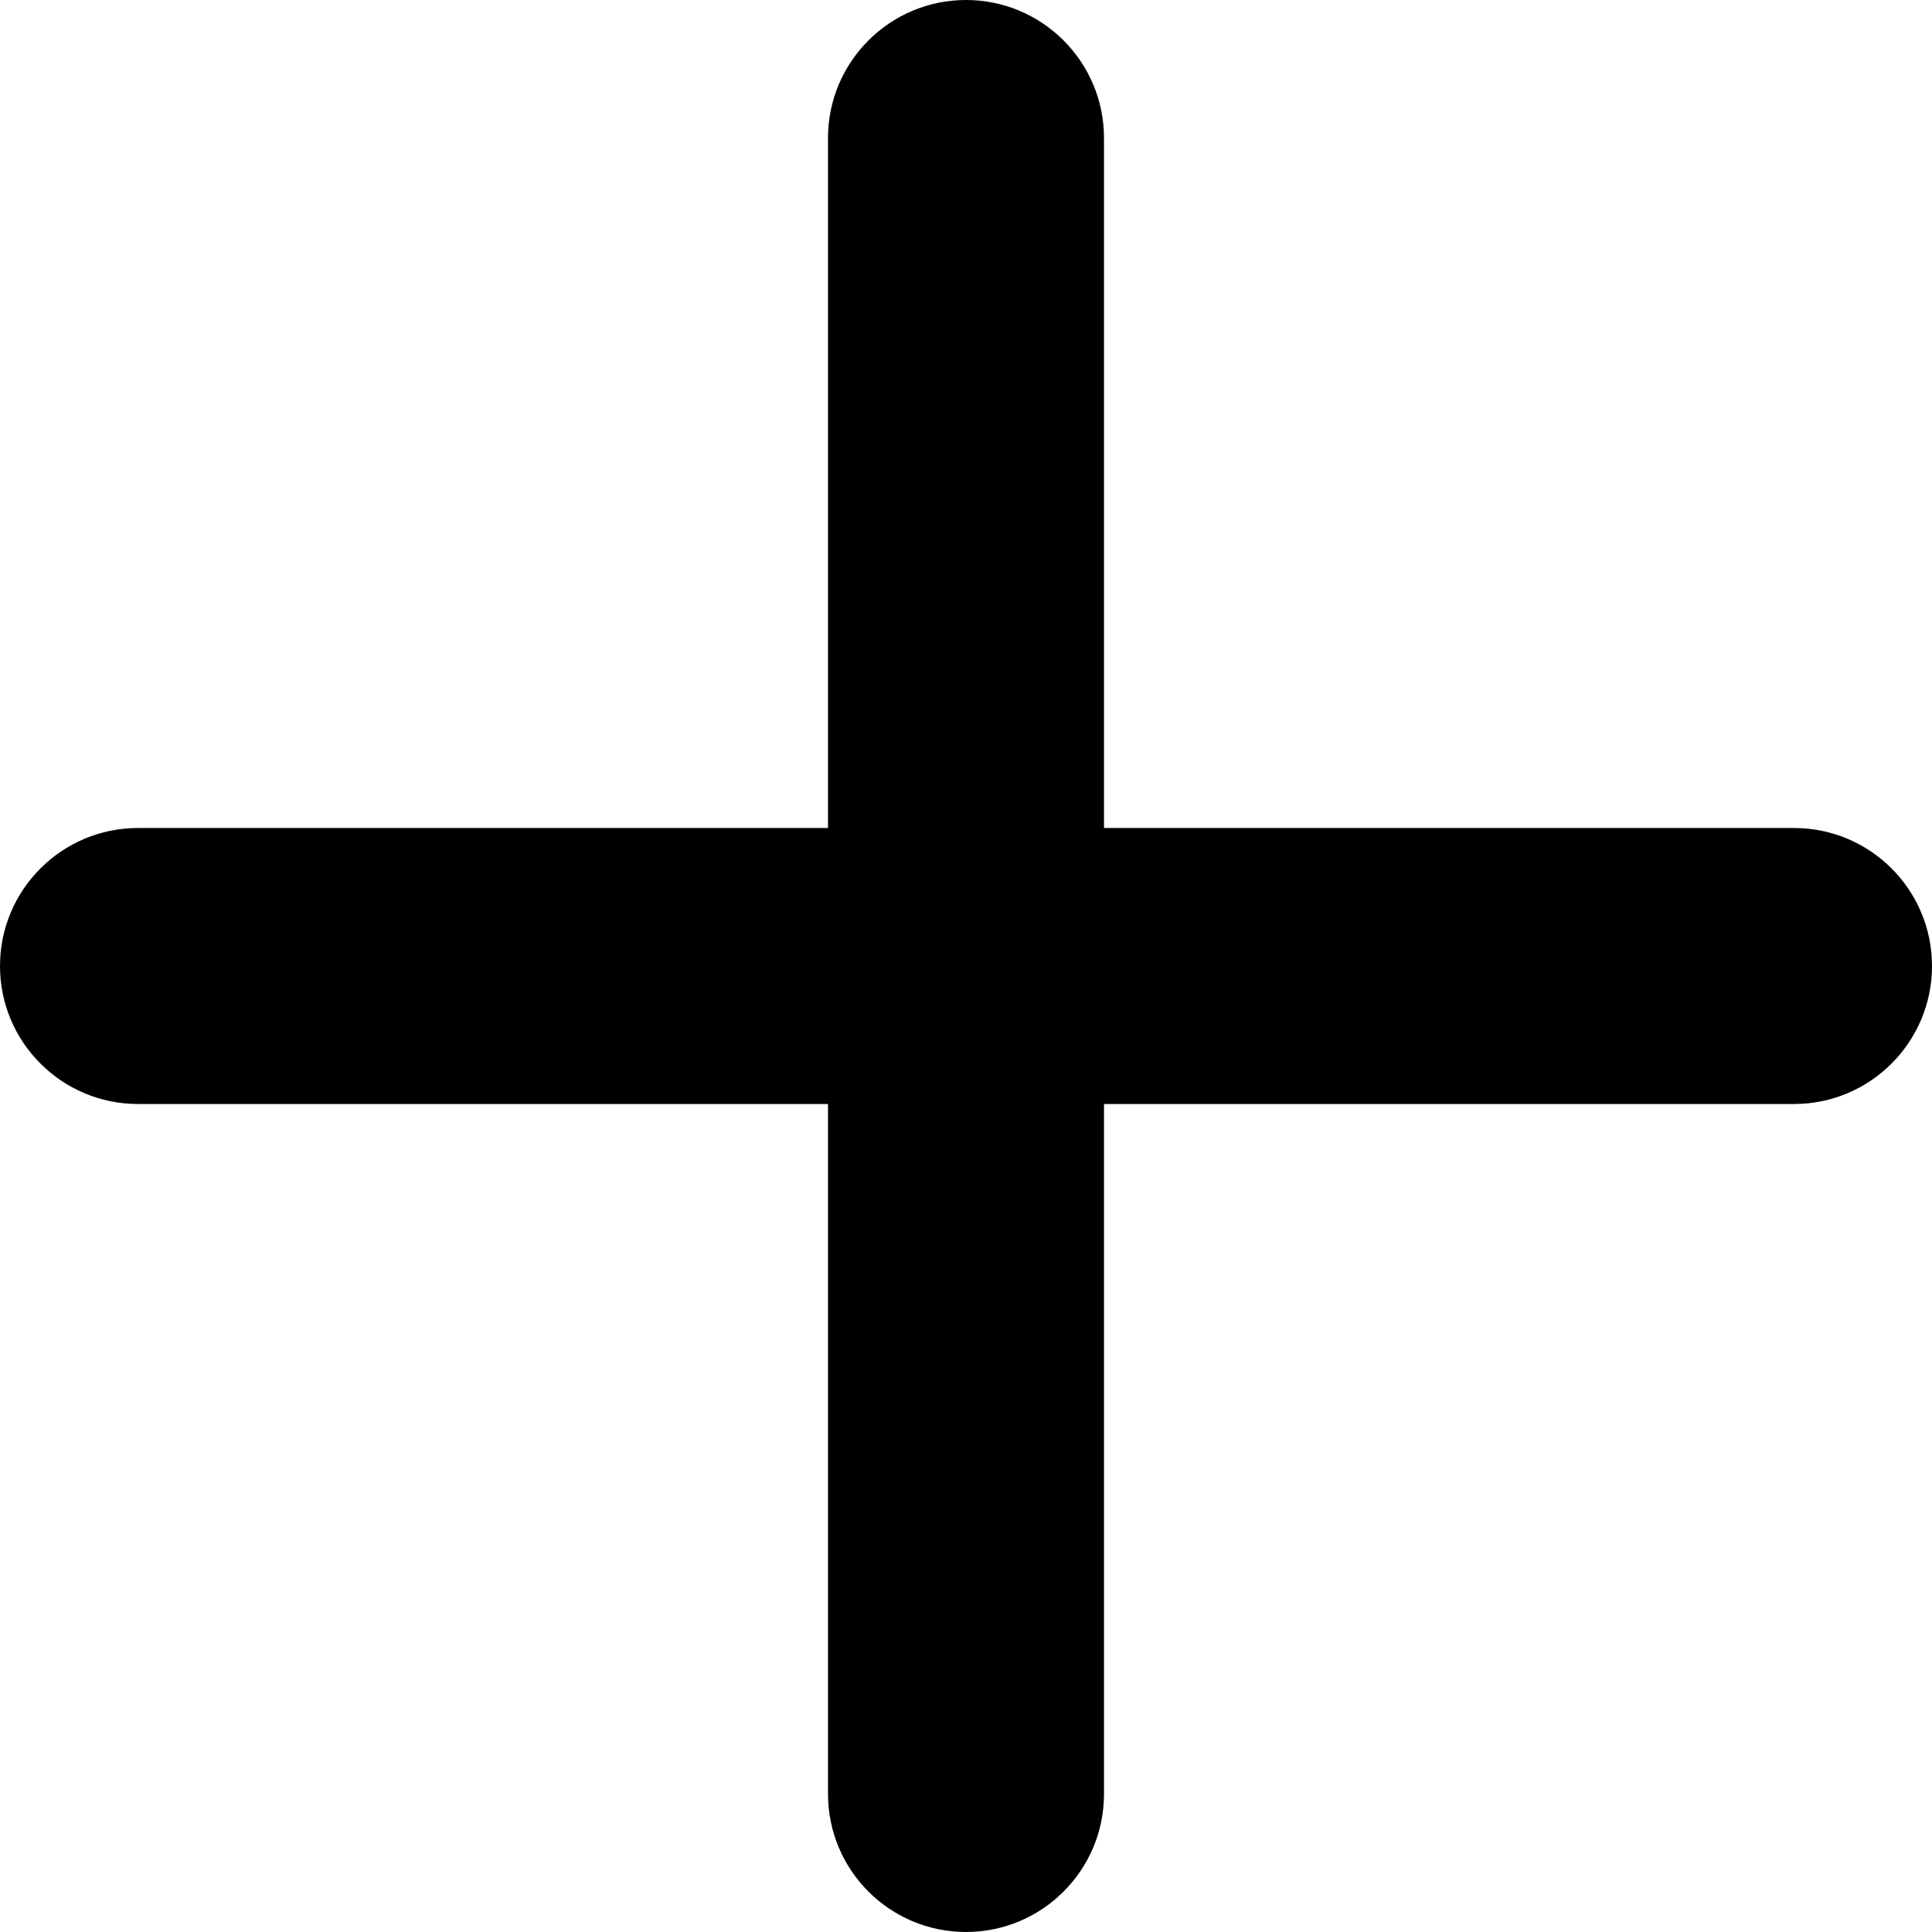
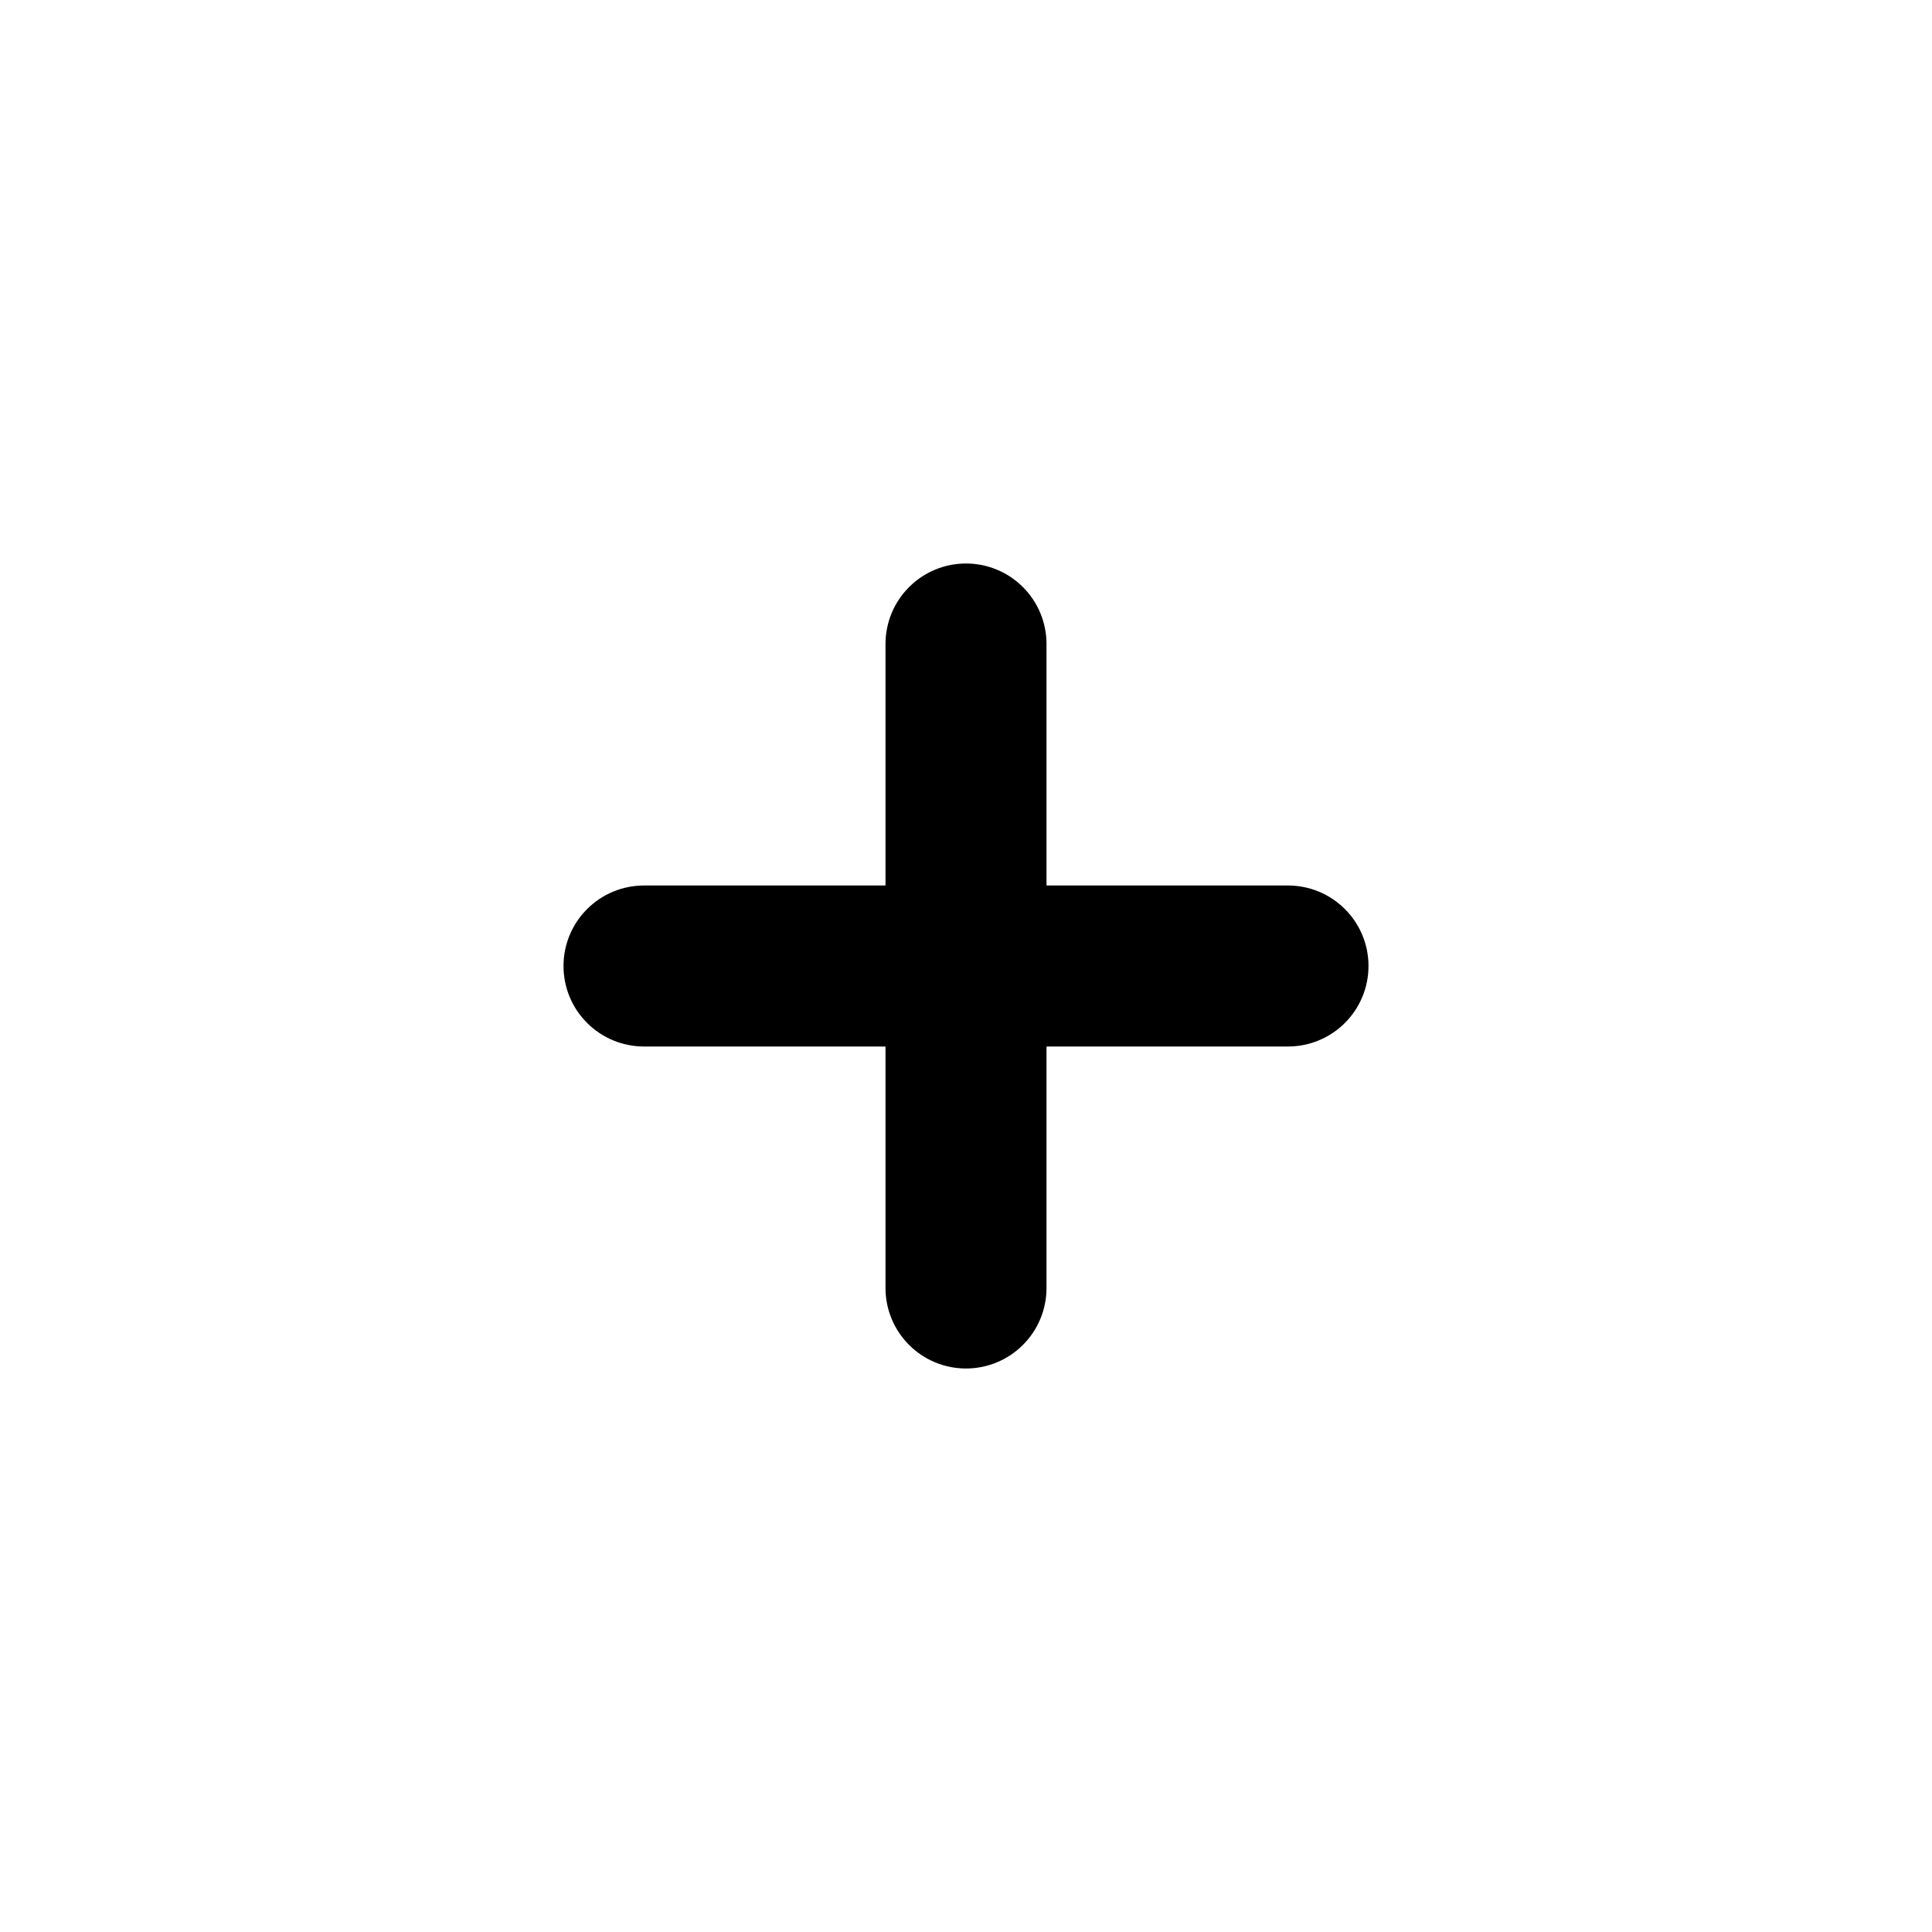
- <svg xmlns="http://www.w3.org/2000/svg" width="14" height="14" viewBox="0 0 14 14" fill="none">
-   <path d="M8 1C8 0.448 7.552 0 7 0C6.448 0 6 0.448 6 1V6H1C0.448 6 0 6.448 0 7C0 7.552 0.448 8 1 8H6V13C6 13.552 6.448 14 7 14C7.552 14 8 13.552 8 13V8H13C13.552 8 14 7.552 14 7C14 6.448 13.552 6 13 6H8V1Z" fill="currentColor" />
+ <svg xmlns="http://www.w3.org/2000/svg" width="24" height="24" viewBox="0 0 24 24" fill="none">
+   <path fill-rule="evenodd" clip-rule="evenodd" d="M12 7C12.265 7 12.52 7.105 12.707 7.293C12.895 7.48 13 7.735 13 8V11H16C16.265 11 16.52 11.105 16.707 11.293C16.895 11.48 17 11.735 17 12C17 12.265 16.895 12.52 16.707 12.707C16.52 12.895 16.265 13 16 13H13V16C13 16.265 12.895 16.52 12.707 16.707C12.52 16.895 12.265 17 12 17C11.735 17 11.48 16.895 11.293 16.707C11.105 16.52 11 16.265 11 16V13H8C7.735 13 7.48 12.895 7.293 12.707C7.105 12.52 7 12.265 7 12C7 11.735 7.105 11.48 7.293 11.293C7.48 11.105 7.735 11 8 11H11V8C11 7.735 11.105 7.48 11.293 7.293C11.48 7.105 11.735 7 12 7Z" fill="currentColor" />
</svg>
